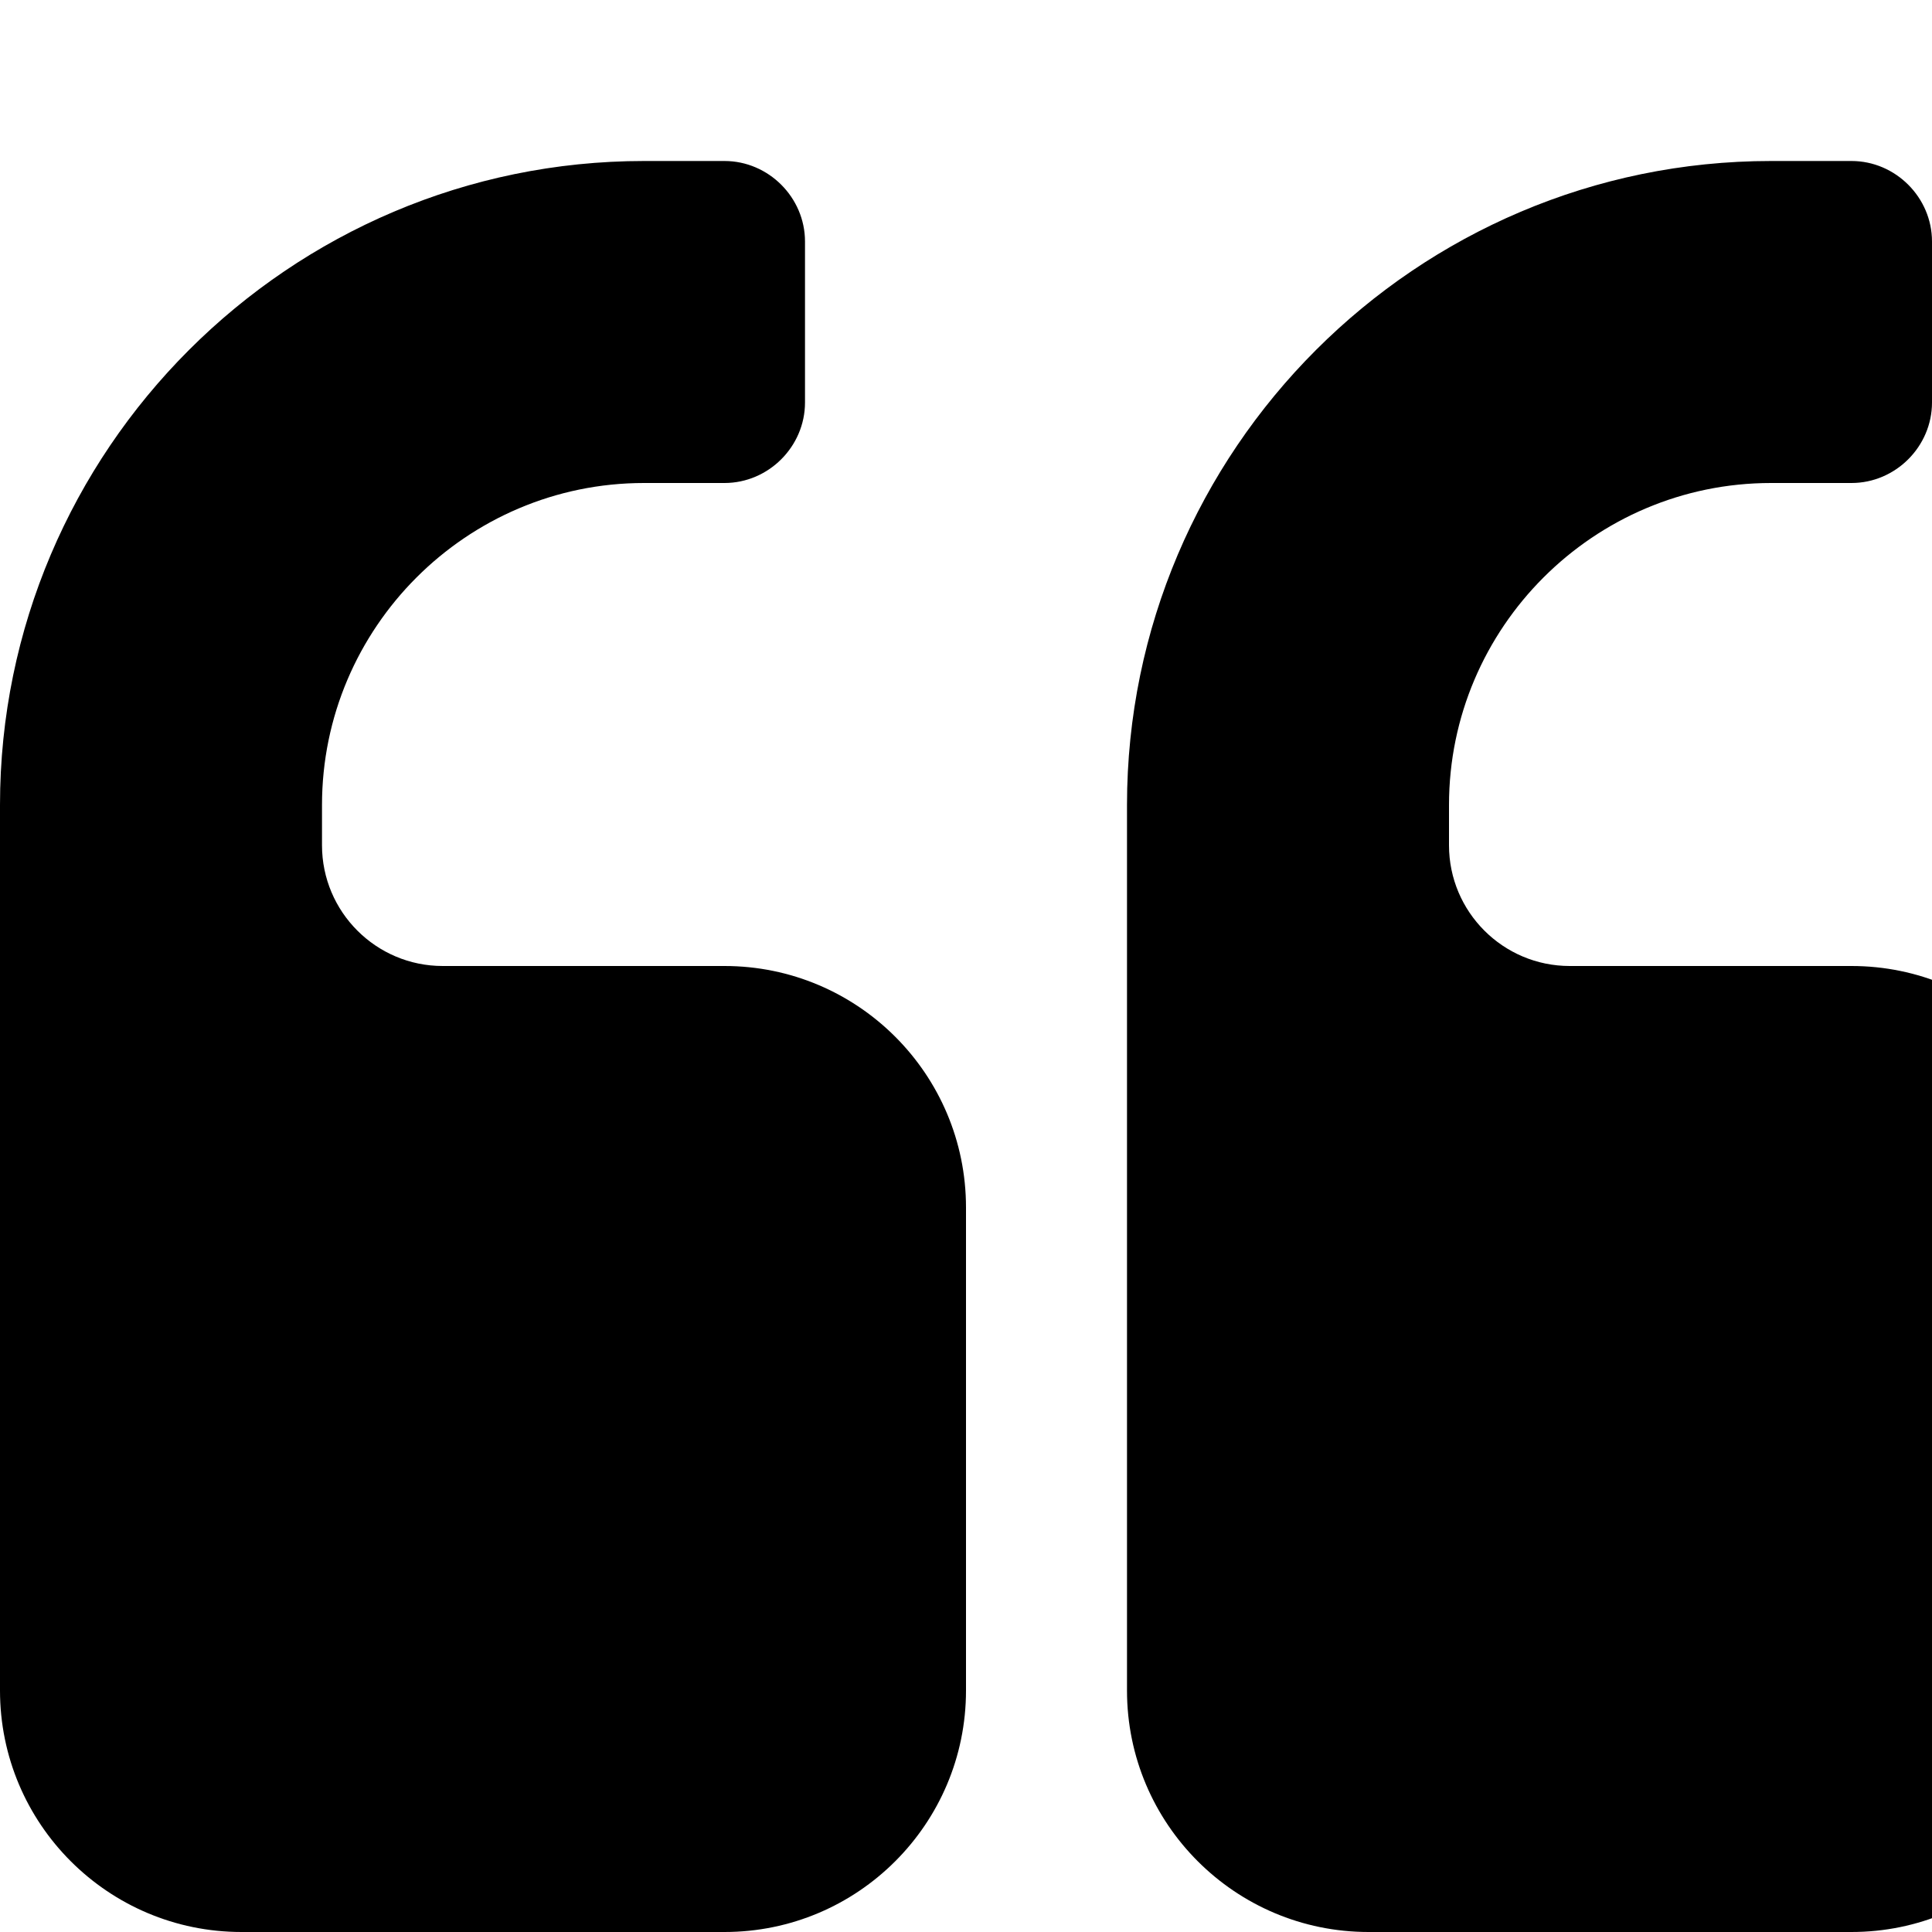
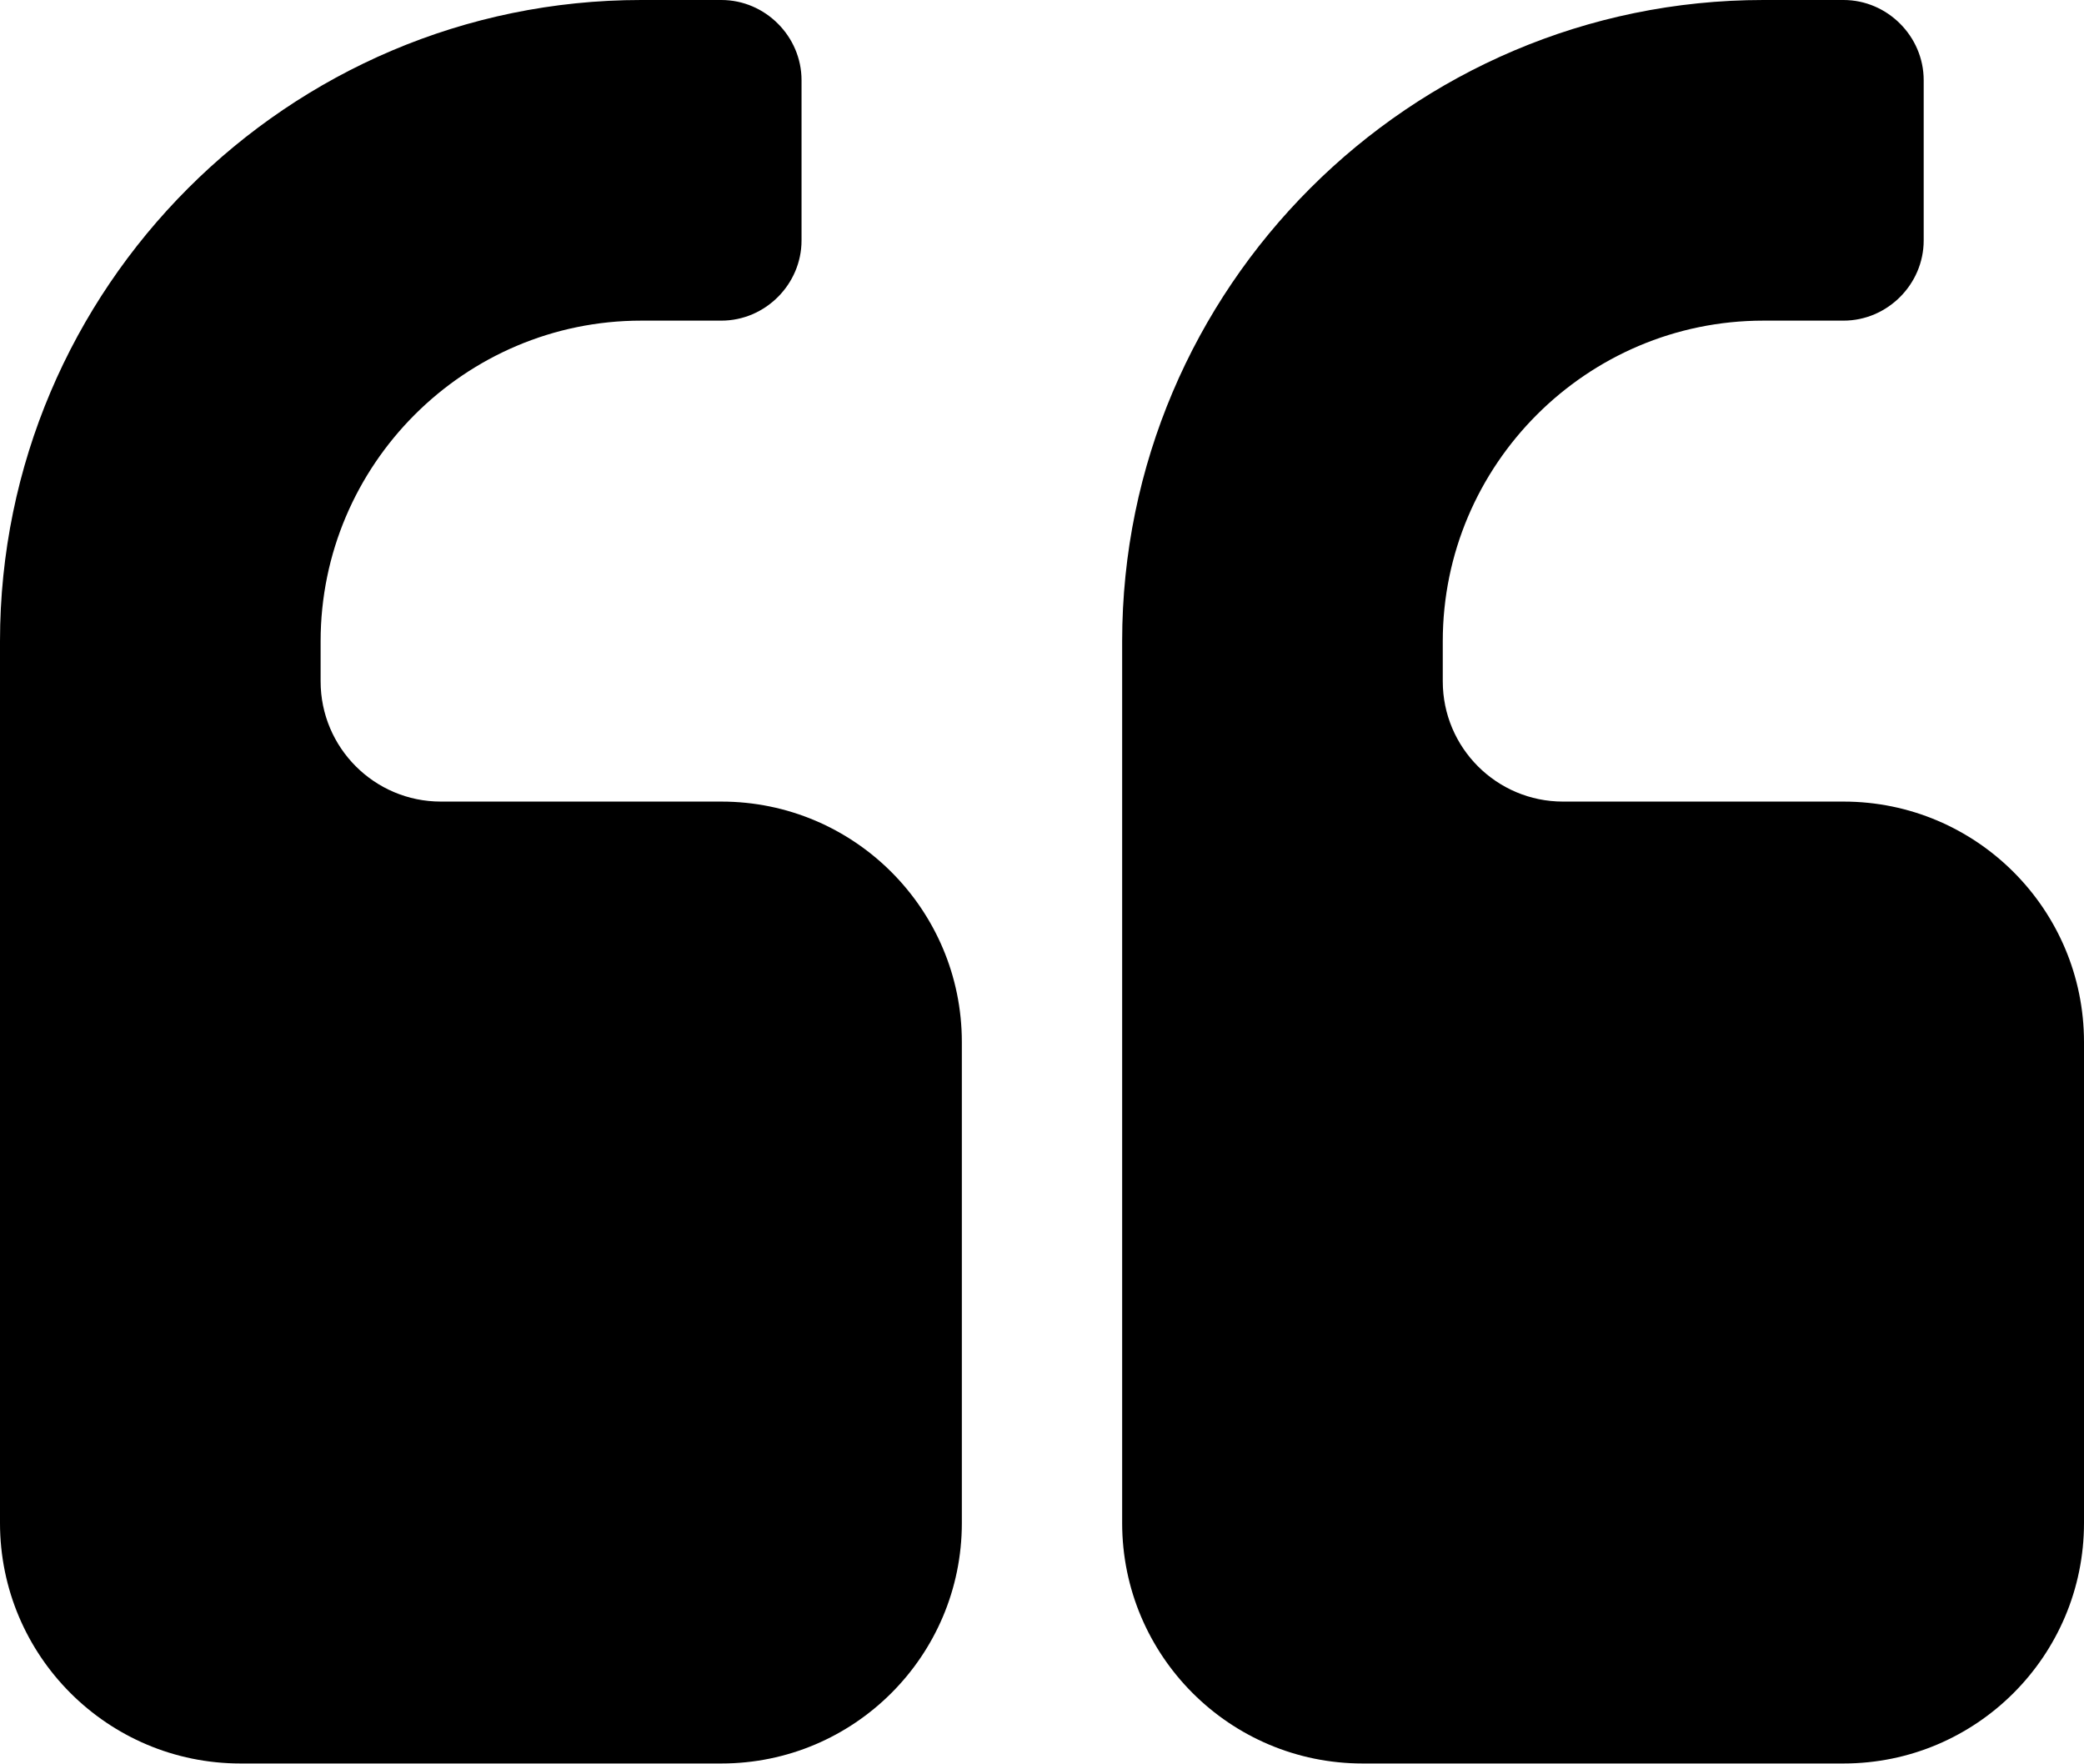
- <svg xmlns="http://www.w3.org/2000/svg" width="1536" height="1536">
-   <path d="M768 960v384c0 106-86 192-192 192H192c-106 0-192-86-192-192V640c0-282 230-512 512-512h64c35 0 64 29 64 64v128c0 35-29 64-64 64h-64c-141 0-256 115-256 256v32c0 53 43 96 96 96h224c106 0 192 86 192 192zm896 0v384c0 106-86 192-192 192h-384c-106 0-192-86-192-192V640c0-282 230-512 512-512h64c35 0 64 29 64 64v128c0 35-29 64-64 64h-64c-141 0-256 115-256 256v32c0 53 43 96 96 96h224c106 0 192 86 192 192z" />
+ <svg xmlns="http://www.w3.org/2000/svg" width="1664" height="1408" version="1.1" id="svg4">
+   <defs id="defs8" />
+   <path d="m 768,832 v 384 c 0,106 -86,192 -192,192 H 192 C 86,1408 0,1322 0,1216 V 512 C 0,230 230,0 512,0 h 64 c 35,0 64,29 64,64 v 128 c 0,35 -29,64 -64,64 H 512 C 371,256 256,371 256,512 v 32 c 0,53 43,96 96,96 h 224 c 106,0 192,86 192,192 z m 896,0 v 384 c 0,106 -86,192 -192,192 h -384 c -106,0 -192,-86 -192,-192 V 512 C 896,230 1126,0 1408,0 h 64 c 35,0 64,29 64,64 v 128 c 0,35 -29,64 -64,64 h -64 c -141,0 -256,115 -256,256 v 32 c 0,53 43,96 96,96 h 224 c 106,0 192,86 192,192 z" id="path2" />
</svg>
